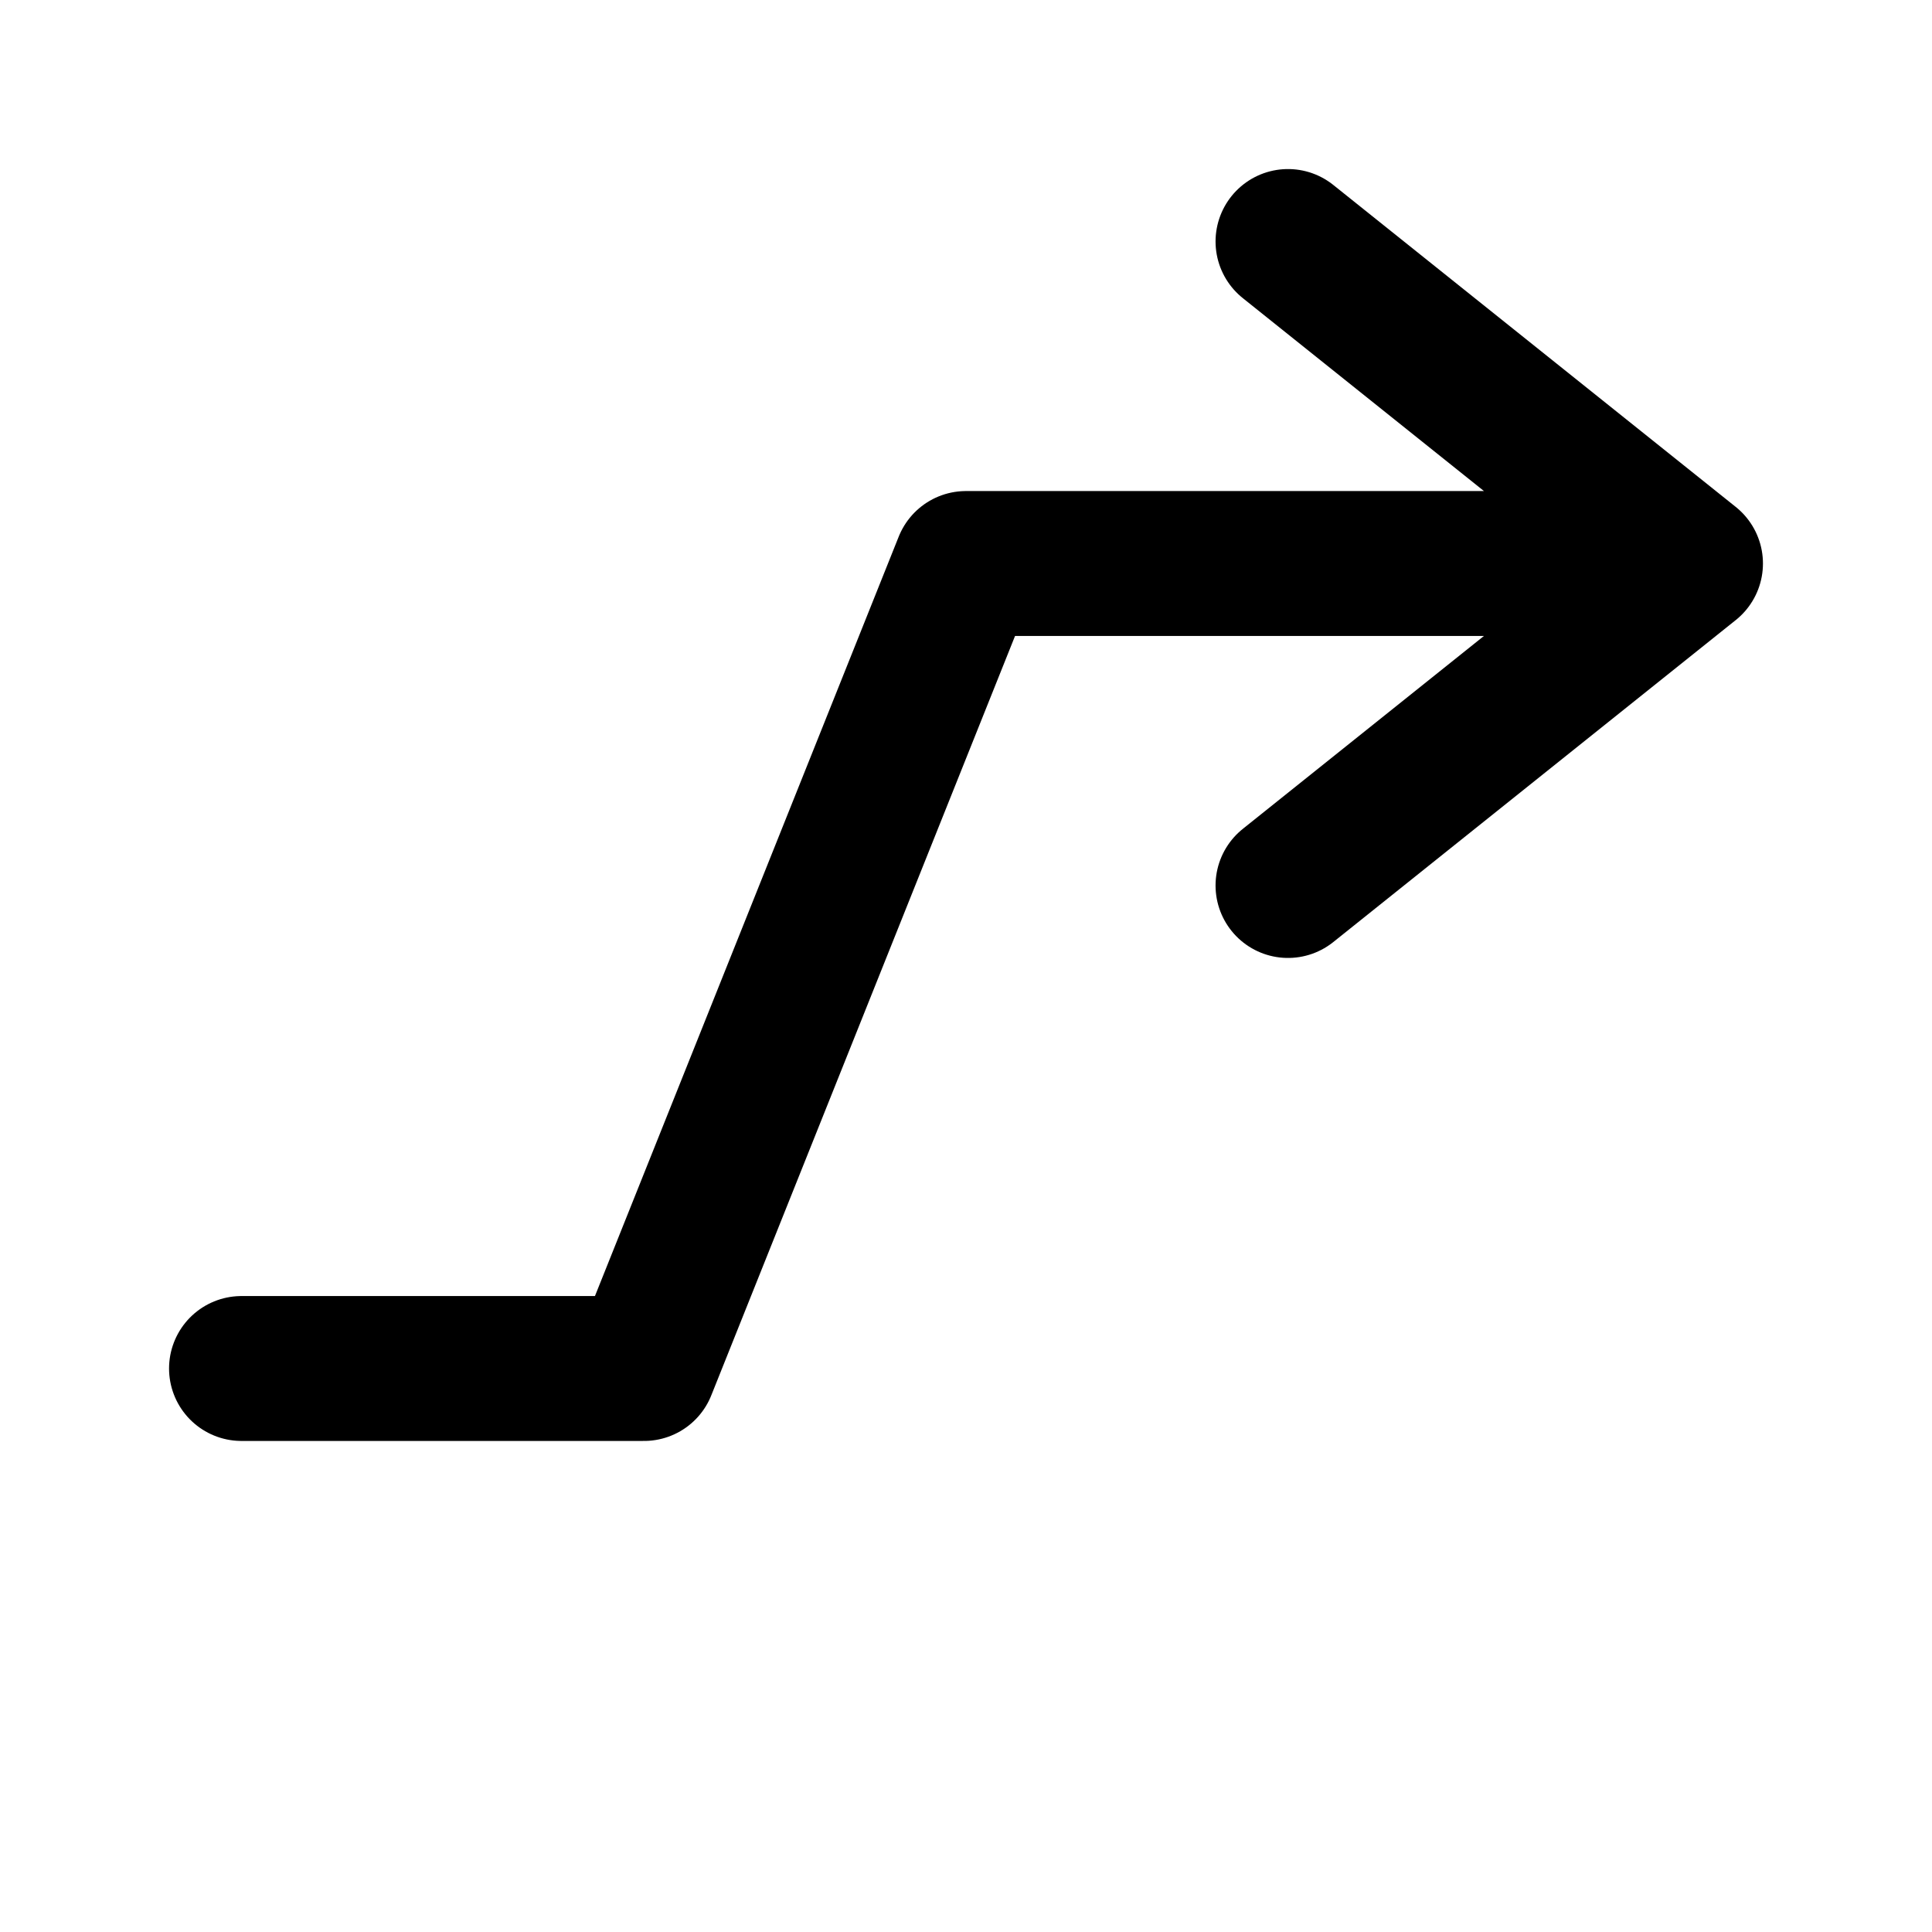
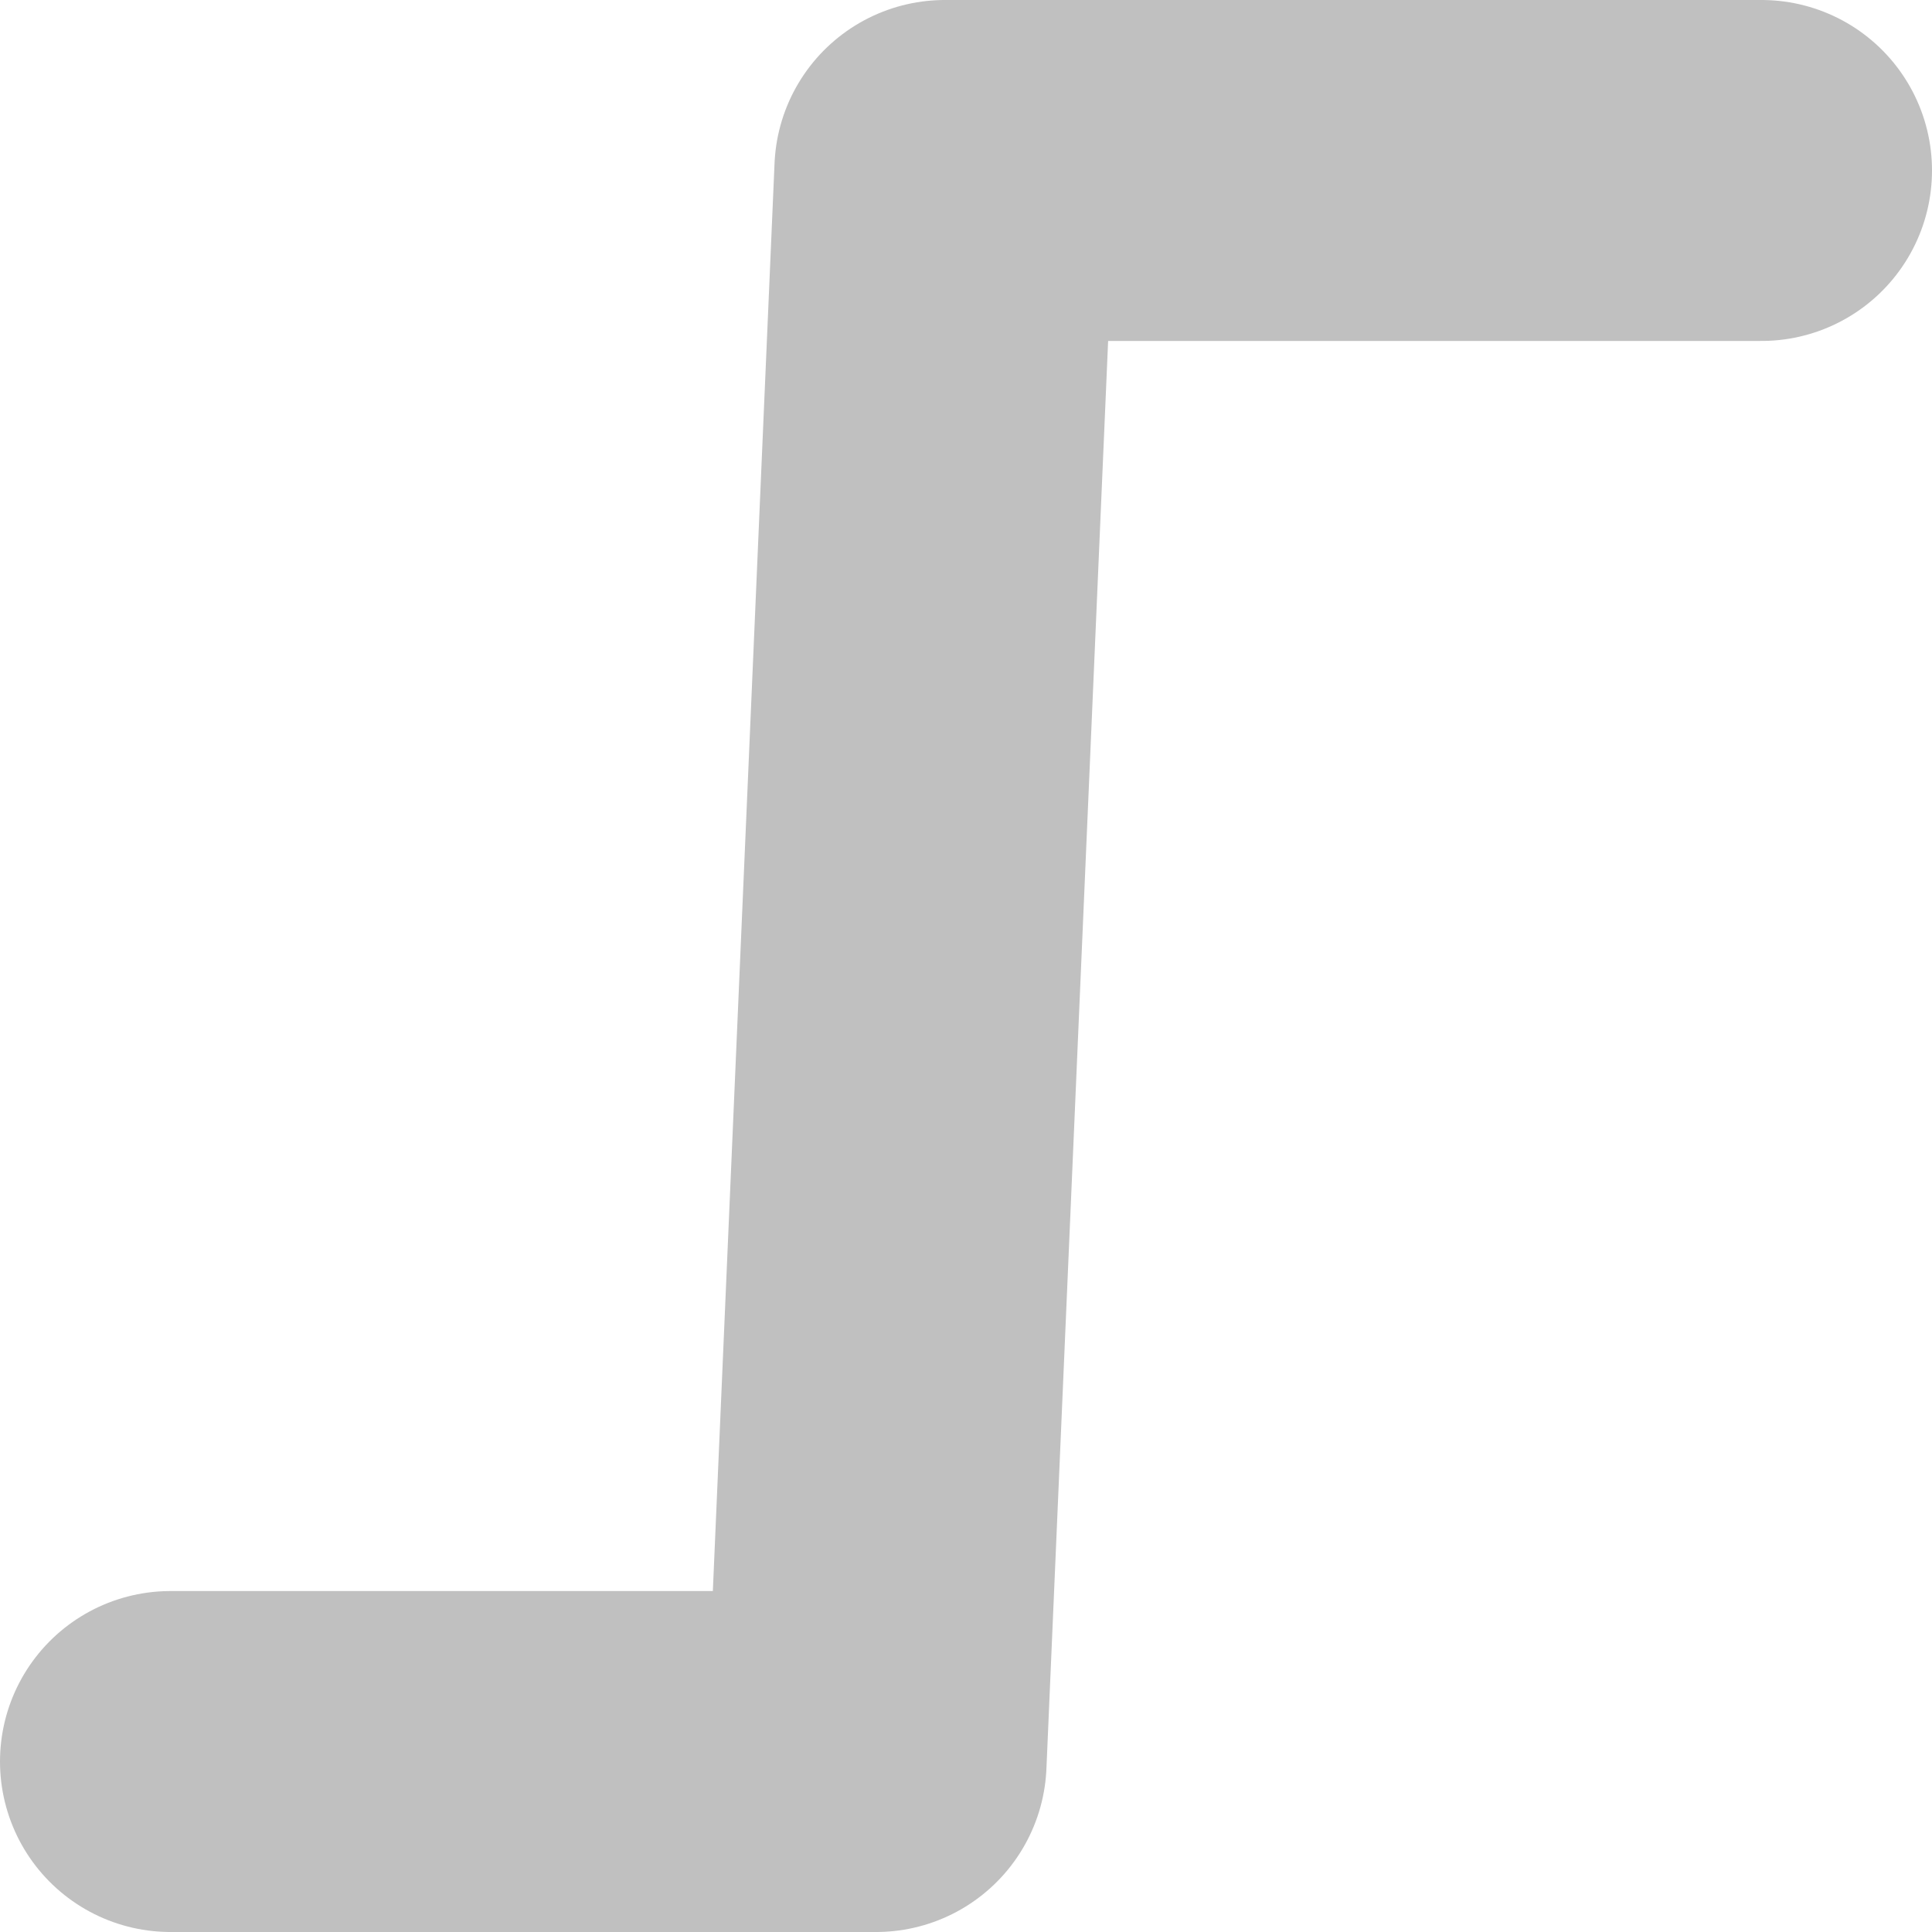
- <svg xmlns="http://www.w3.org/2000/svg" viewBox="0 0 24 24" fill="none">
-   <path d="M3 17h5l4-10h9M16 3l5 4-5 4" stroke="currentColor" stroke-width="1.8" stroke-linecap="round" stroke-linejoin="round" />
+ <svg xmlns="http://www.w3.org/2000/svg" preserveAspectRatio="none" overflow="visible" style="display: block;" width="17" height="17" viewBox="0 0 17 17" fill="none">
+   <path id="Vector 173" d="M1.5 15.5H7.709L8.314 1.5H15.5" stroke="#C0C0C0" stroke-width="3" stroke-linecap="round" stroke-linejoin="round" />
</svg>
